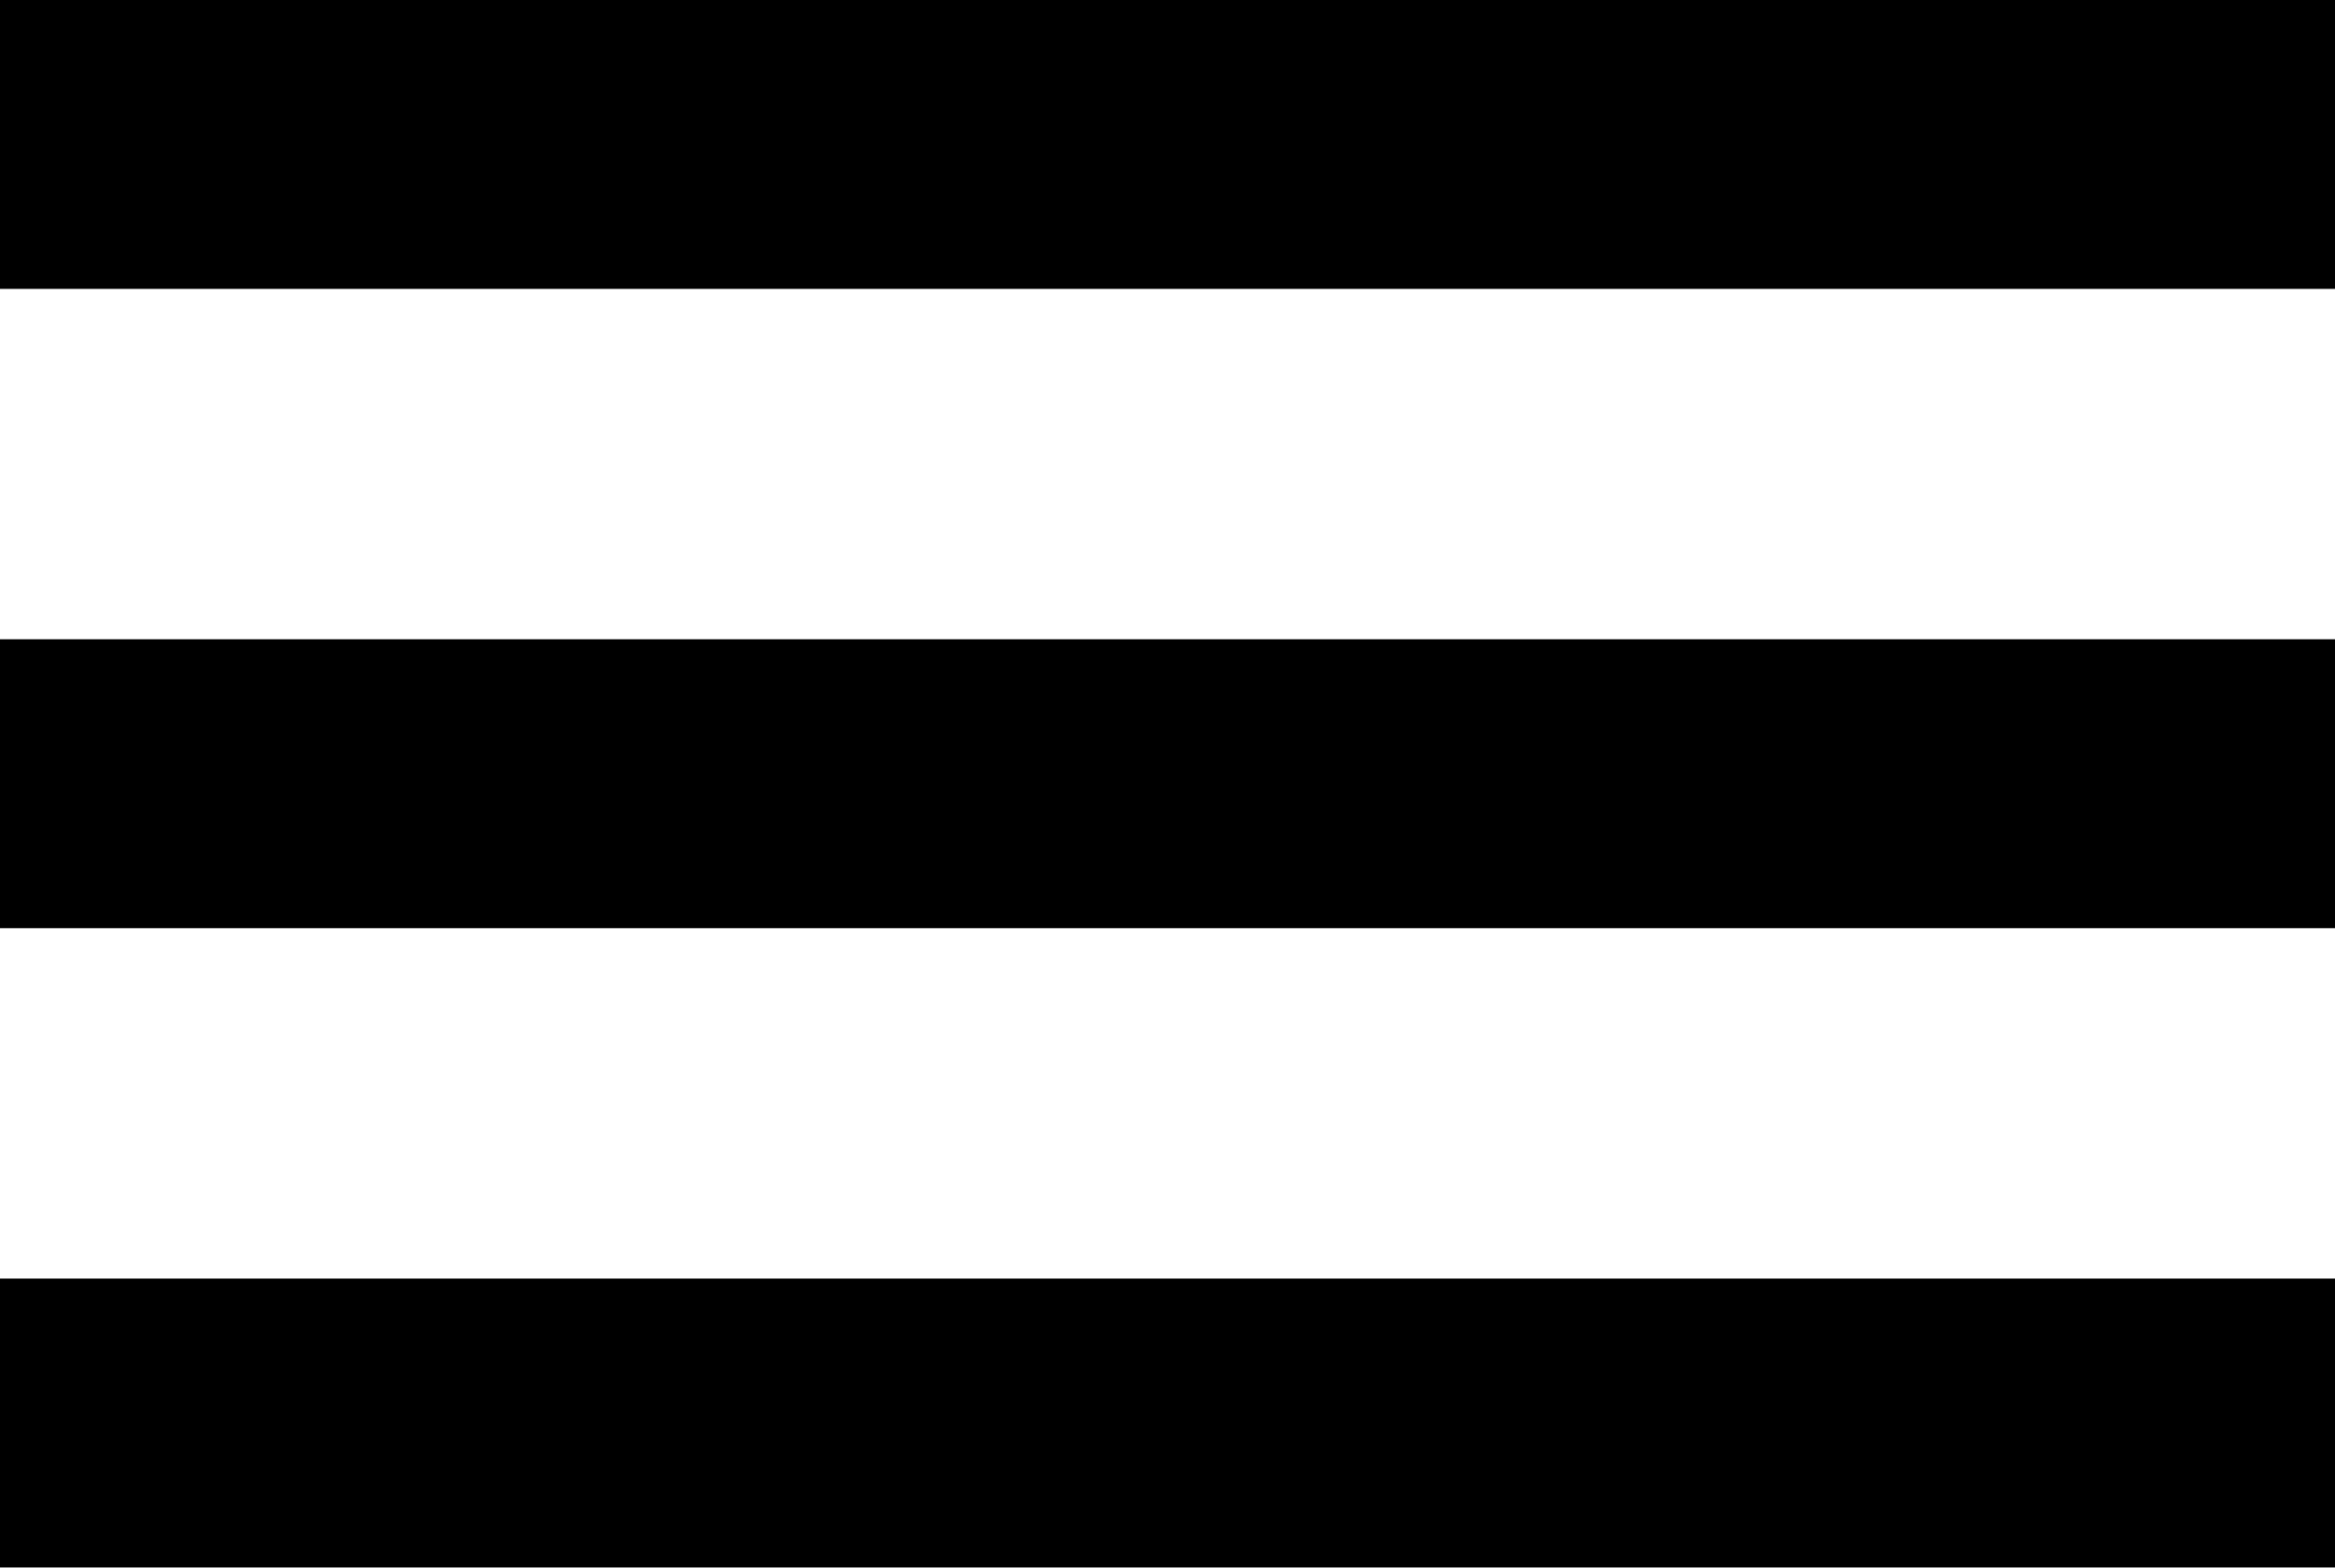
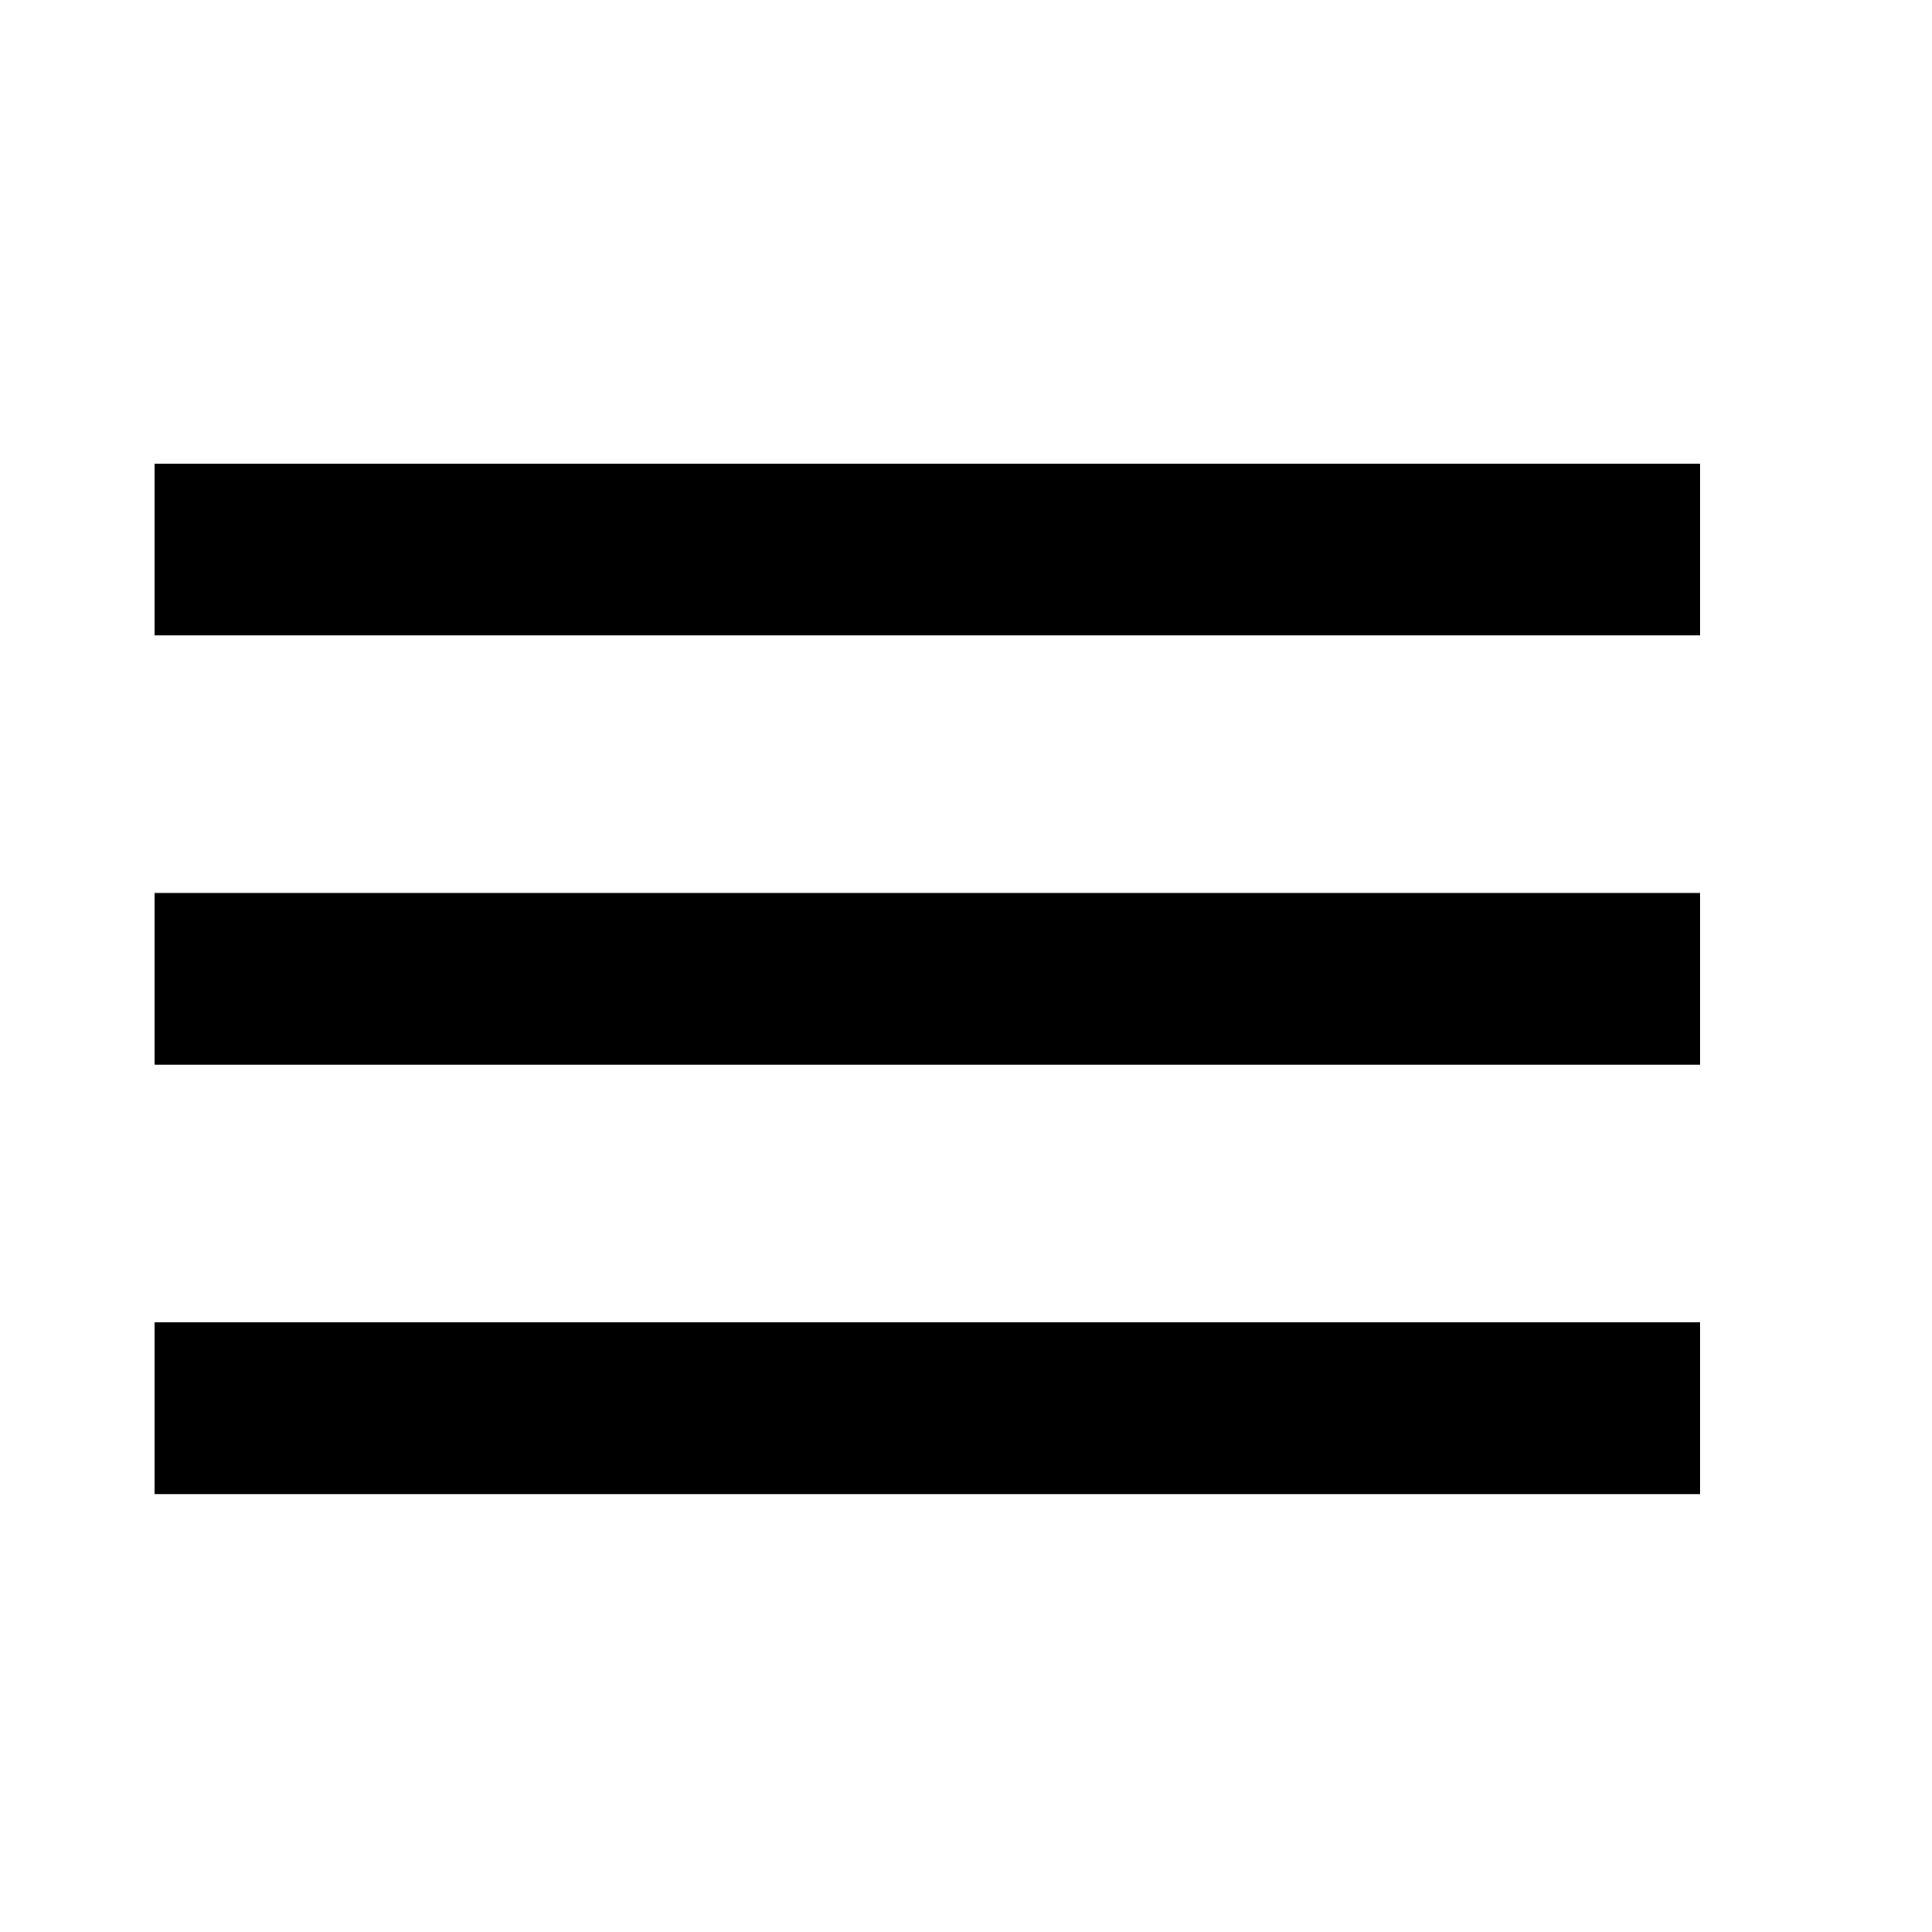
- <svg xmlns="http://www.w3.org/2000/svg" viewBox="0 0 70.23 47.15">
+ <svg xmlns="http://www.w3.org/2000/svg" width="25" height="25" viewBox="0 0 25 25">
  <defs>
-     <style>.cls-1{stroke:#000;stroke-miterlimit:10;}</style>
+     <clipPath id="b">
+       <rect width="25" height="25" />
+     </clipPath>
  </defs>
-   <g id="Capa_2" data-name="Capa 2">
-     <g id="Capa_1-2" data-name="Capa 1">
-       <rect class="cls-1" x="0.5" y="0.5" width="69.23" height="7.69" />
-       <rect class="cls-1" x="0.5" y="19.73" width="69.23" height="7.69" />
-       <rect class="cls-1" x="0.5" y="38.96" width="69.23" height="7.69" />
-     </g>
+   <g id="a" clip-path="url(#b)">
+     <path d="M64,141.333H84v-2.222H64Zm0-5.556H84v-2.222H64ZM64,128v2.222H84V128Z" transform="translate(-62 -122)" />
  </g>
</svg>
